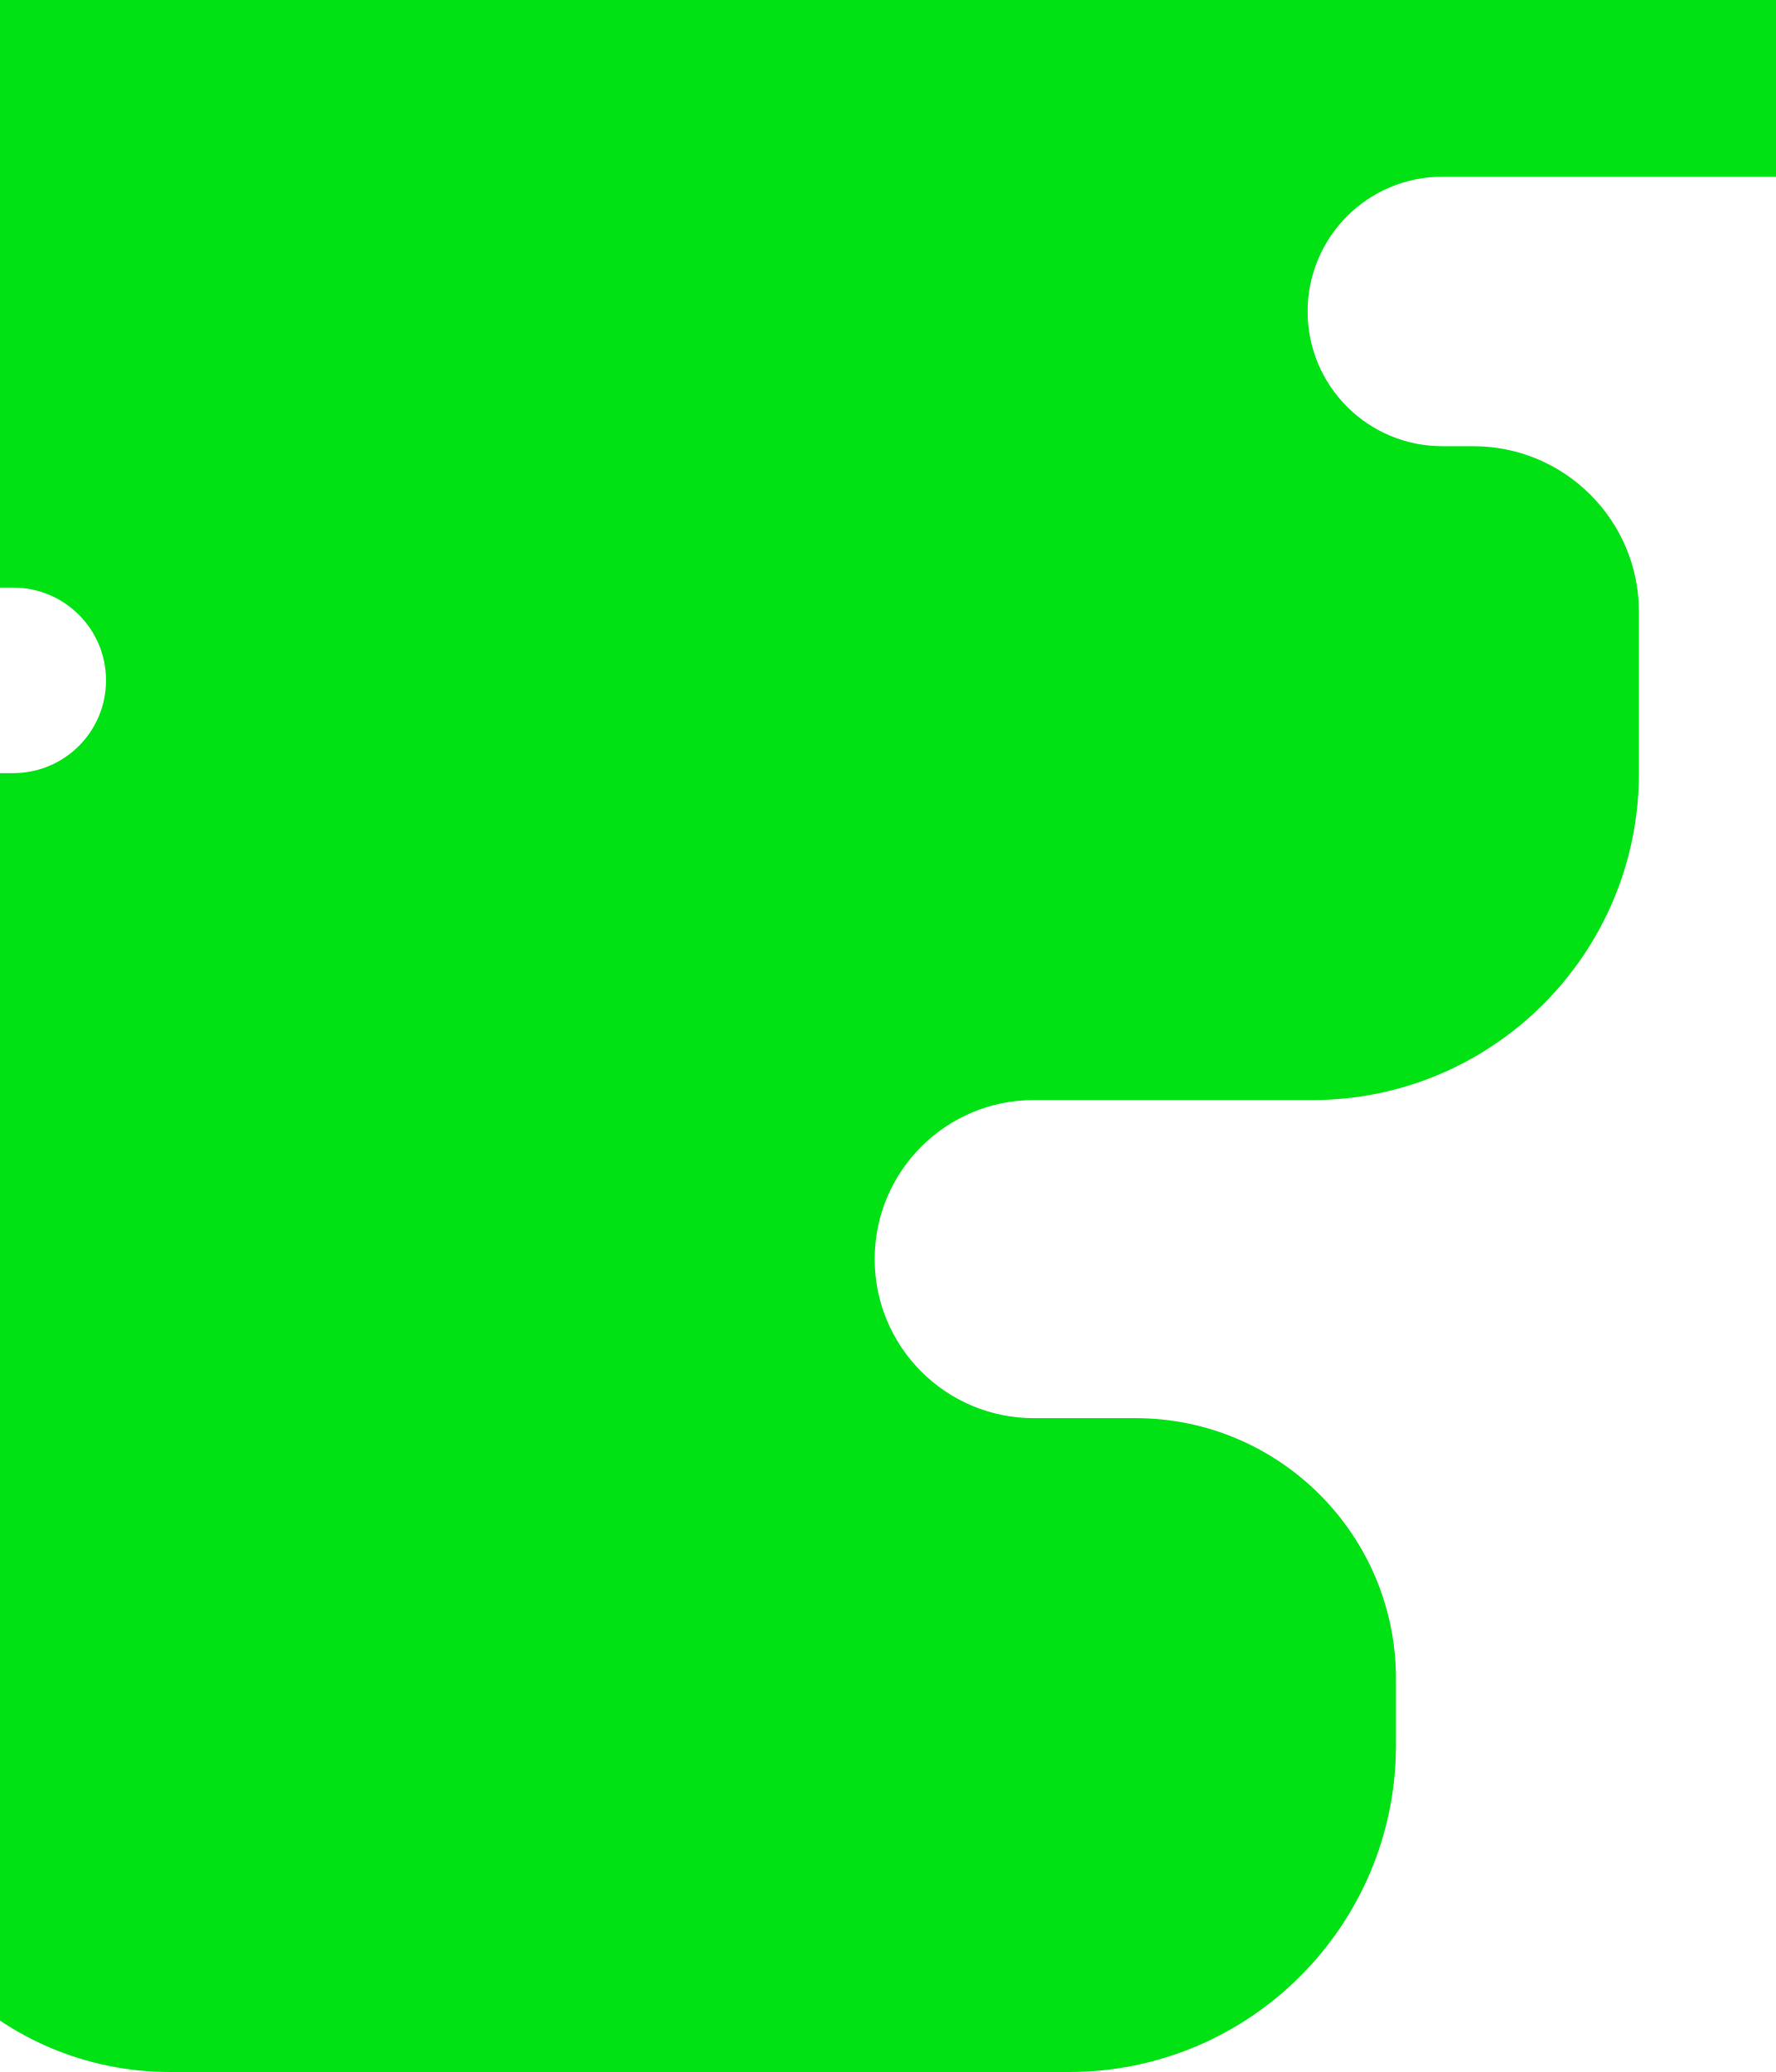
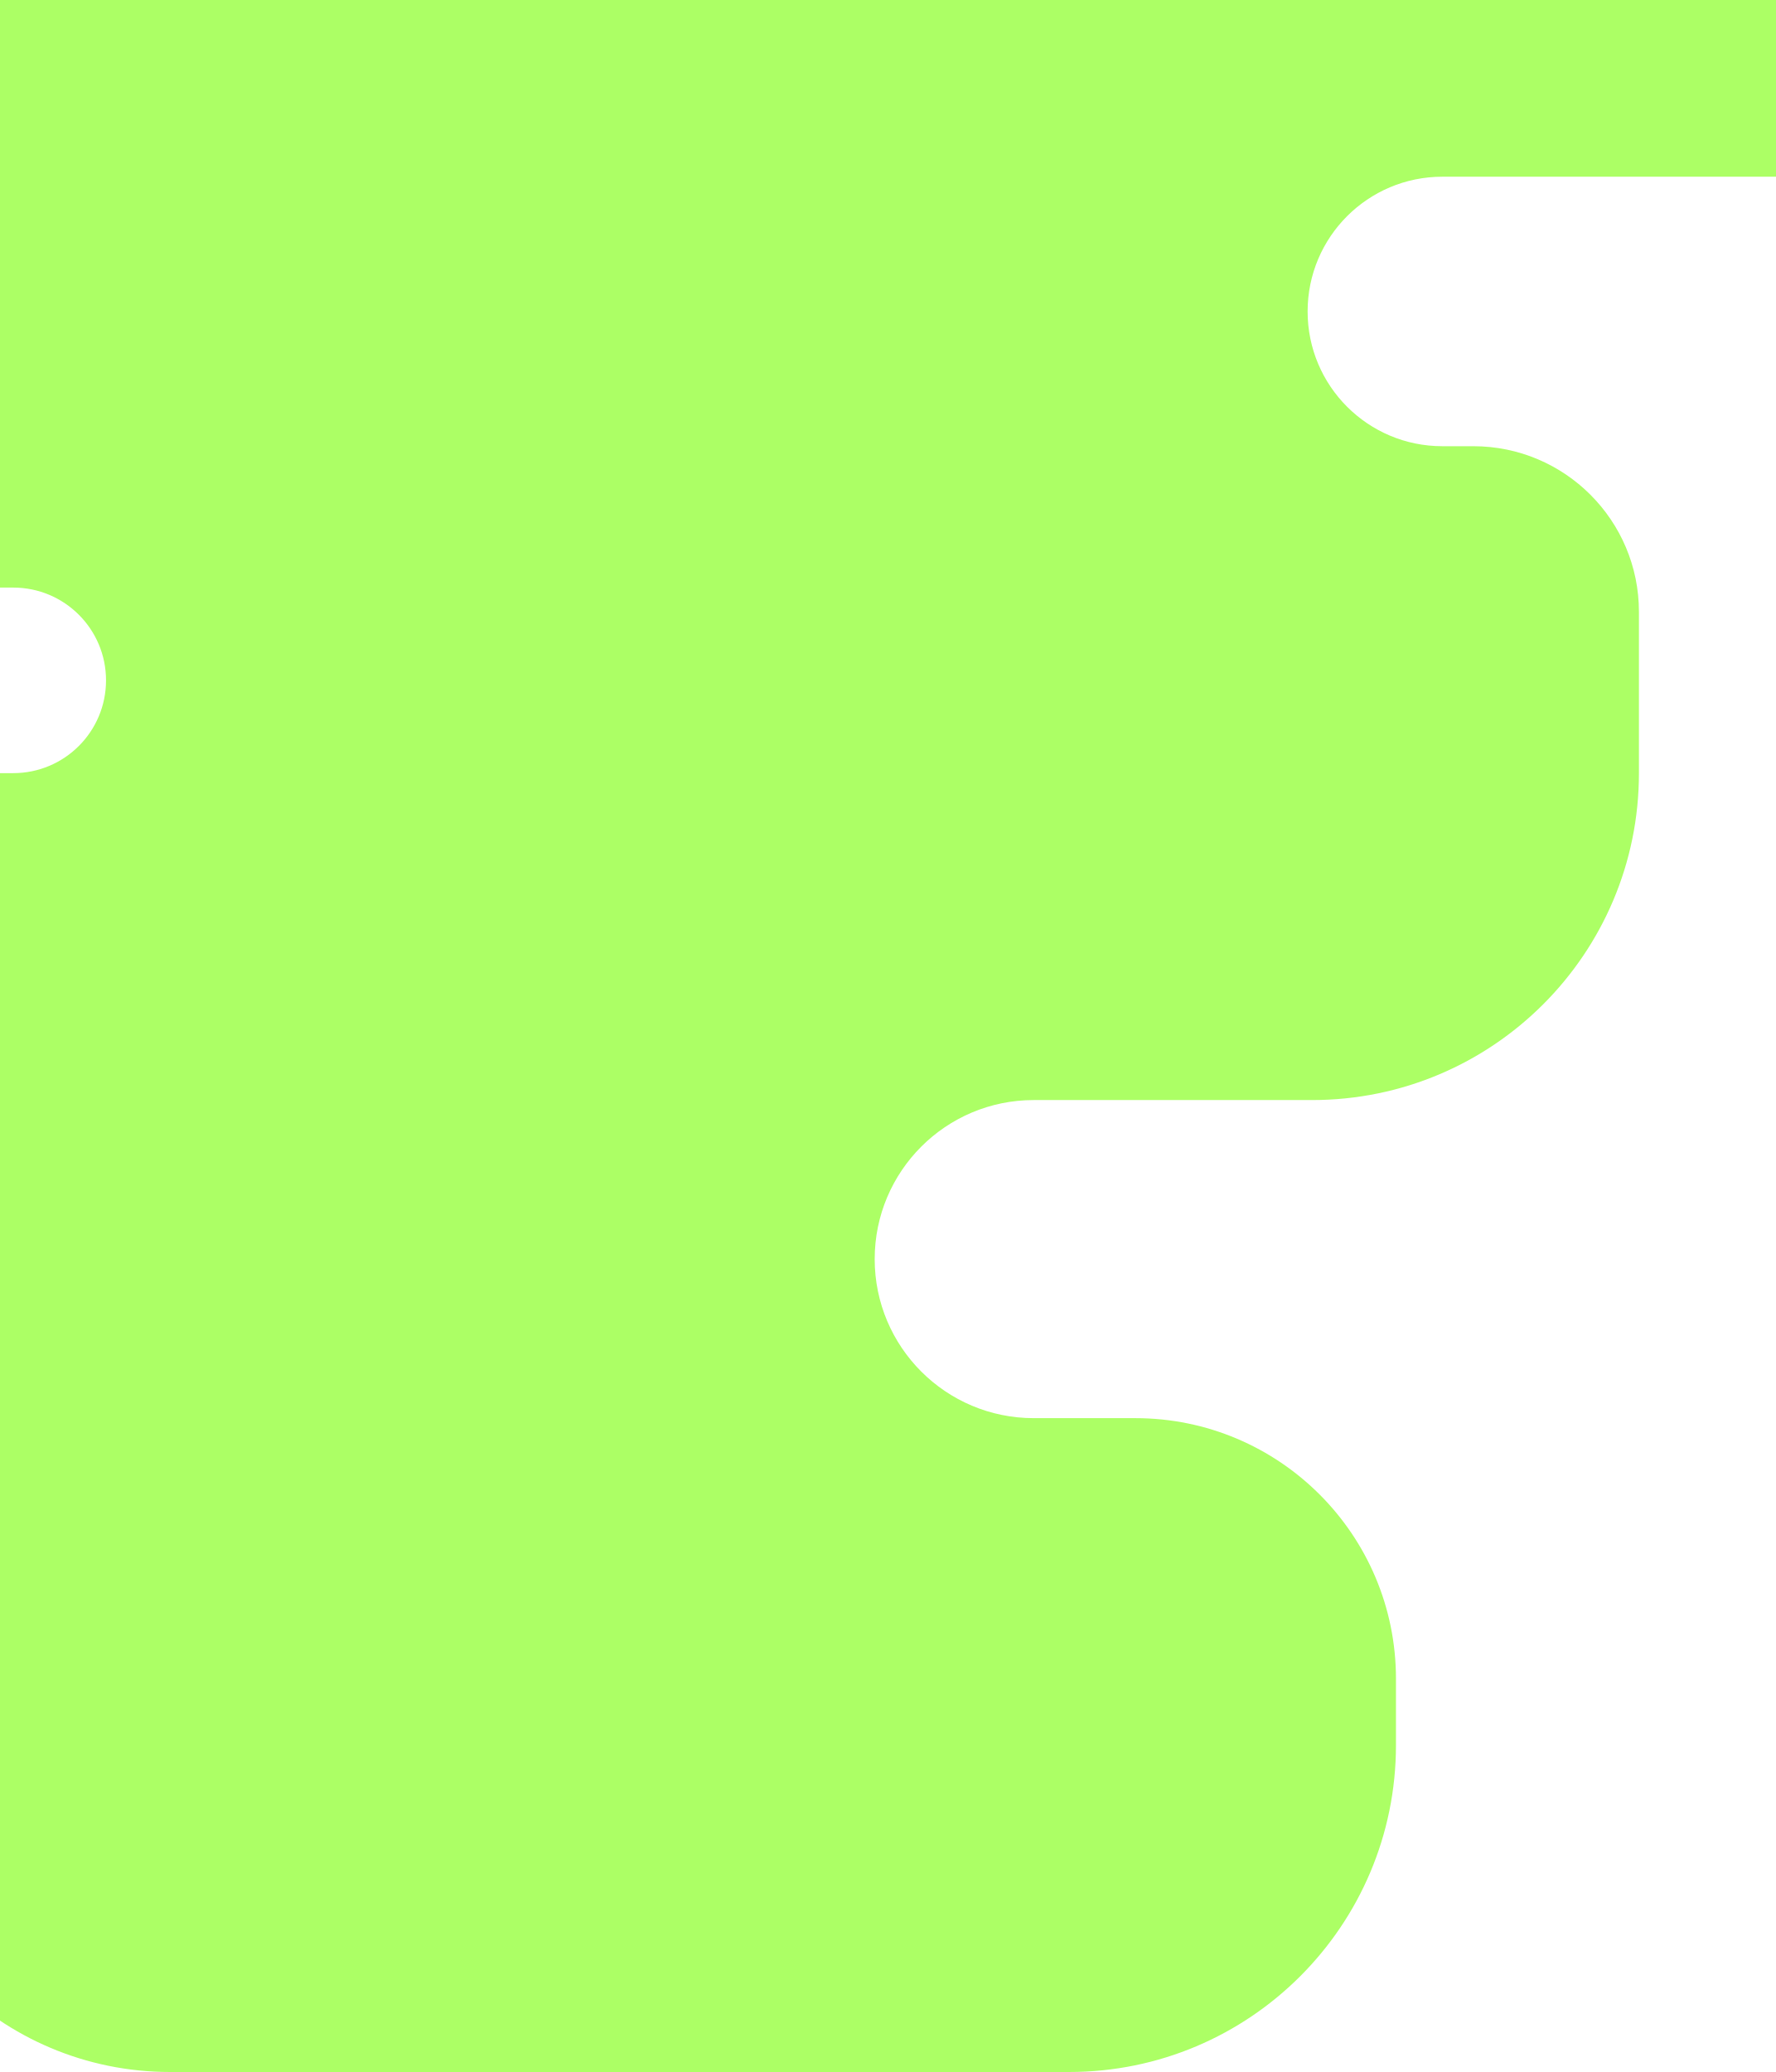
<svg xmlns="http://www.w3.org/2000/svg" width="402" height="469" viewBox="0 0 402 469" fill="none">
-   <path d="M477 -34C477 6.869 443.869 40 403 40H326.5C309.655 40 296 53.655 296 70.5V70.5C296 87.345 309.655 101 326.5 101H333.5C354.211 101 371 117.789 371 138.5V175C371 215.869 337.869 249 297 249H234C214.118 249 198 265.118 198 285V285C198 304.882 214.118 321 234 321H257C289.585 321 316 347.415 316 380V395C316 435.869 282.869 469 242 469H38.5C0.116 469 -31 437.884 -31 399.5V380.5C-31 352.61 -53.61 330 -81.5 330V330C-109.39 330 -132 307.39 -132 279.5V252.5C-132 209.698 -97.302 175 -54.5 175H3C14.598 175 24 165.598 24 154V154C24 142.402 14.598 133 3 133H-13.5C-34.211 133 -51 116.211 -51 95.5V59C-51 18.131 -17.869 -15 23 -15H83.5C109.181 -15 130 -35.819 130 -61.5V-61.5C130 -87.181 150.819 -108 176.5 -108H403C443.869 -108 477 -74.869 477 -34V-34Z" fill="#00E213" />
+   <path d="M477 -34C477 6.869 443.869 40 403 40H326.5C309.655 40 296 53.655 296 70.5V70.5C296 87.345 309.655 101 326.5 101H333.5C354.211 101 371 117.789 371 138.5V175C371 215.869 337.869 249 297 249H234C214.118 249 198 265.118 198 285V285C198 304.882 214.118 321 234 321H257C289.585 321 316 347.415 316 380V395C316 435.869 282.869 469 242 469H38.5C0.116 469 -31 437.884 -31 399.5V380.5C-31 352.61 -53.61 330 -81.5 330V330C-109.39 330 -132 307.39 -132 279.5V252.5C-132 209.698 -97.302 175 -54.5 175H3C14.598 175 24 165.598 24 154V154C24 142.402 14.598 133 3 133H-13.5C-34.211 133 -51 116.211 -51 95.5V59C-51 18.131 -17.869 -15 23 -15H83.5C109.181 -15 130 -35.819 130 -61.5V-61.5C130 -87.181 150.819 -108 176.5 -108H403C443.869 -108 477 -74.869 477 -34V-34Z" fill="#ACFF65" />
</svg>
